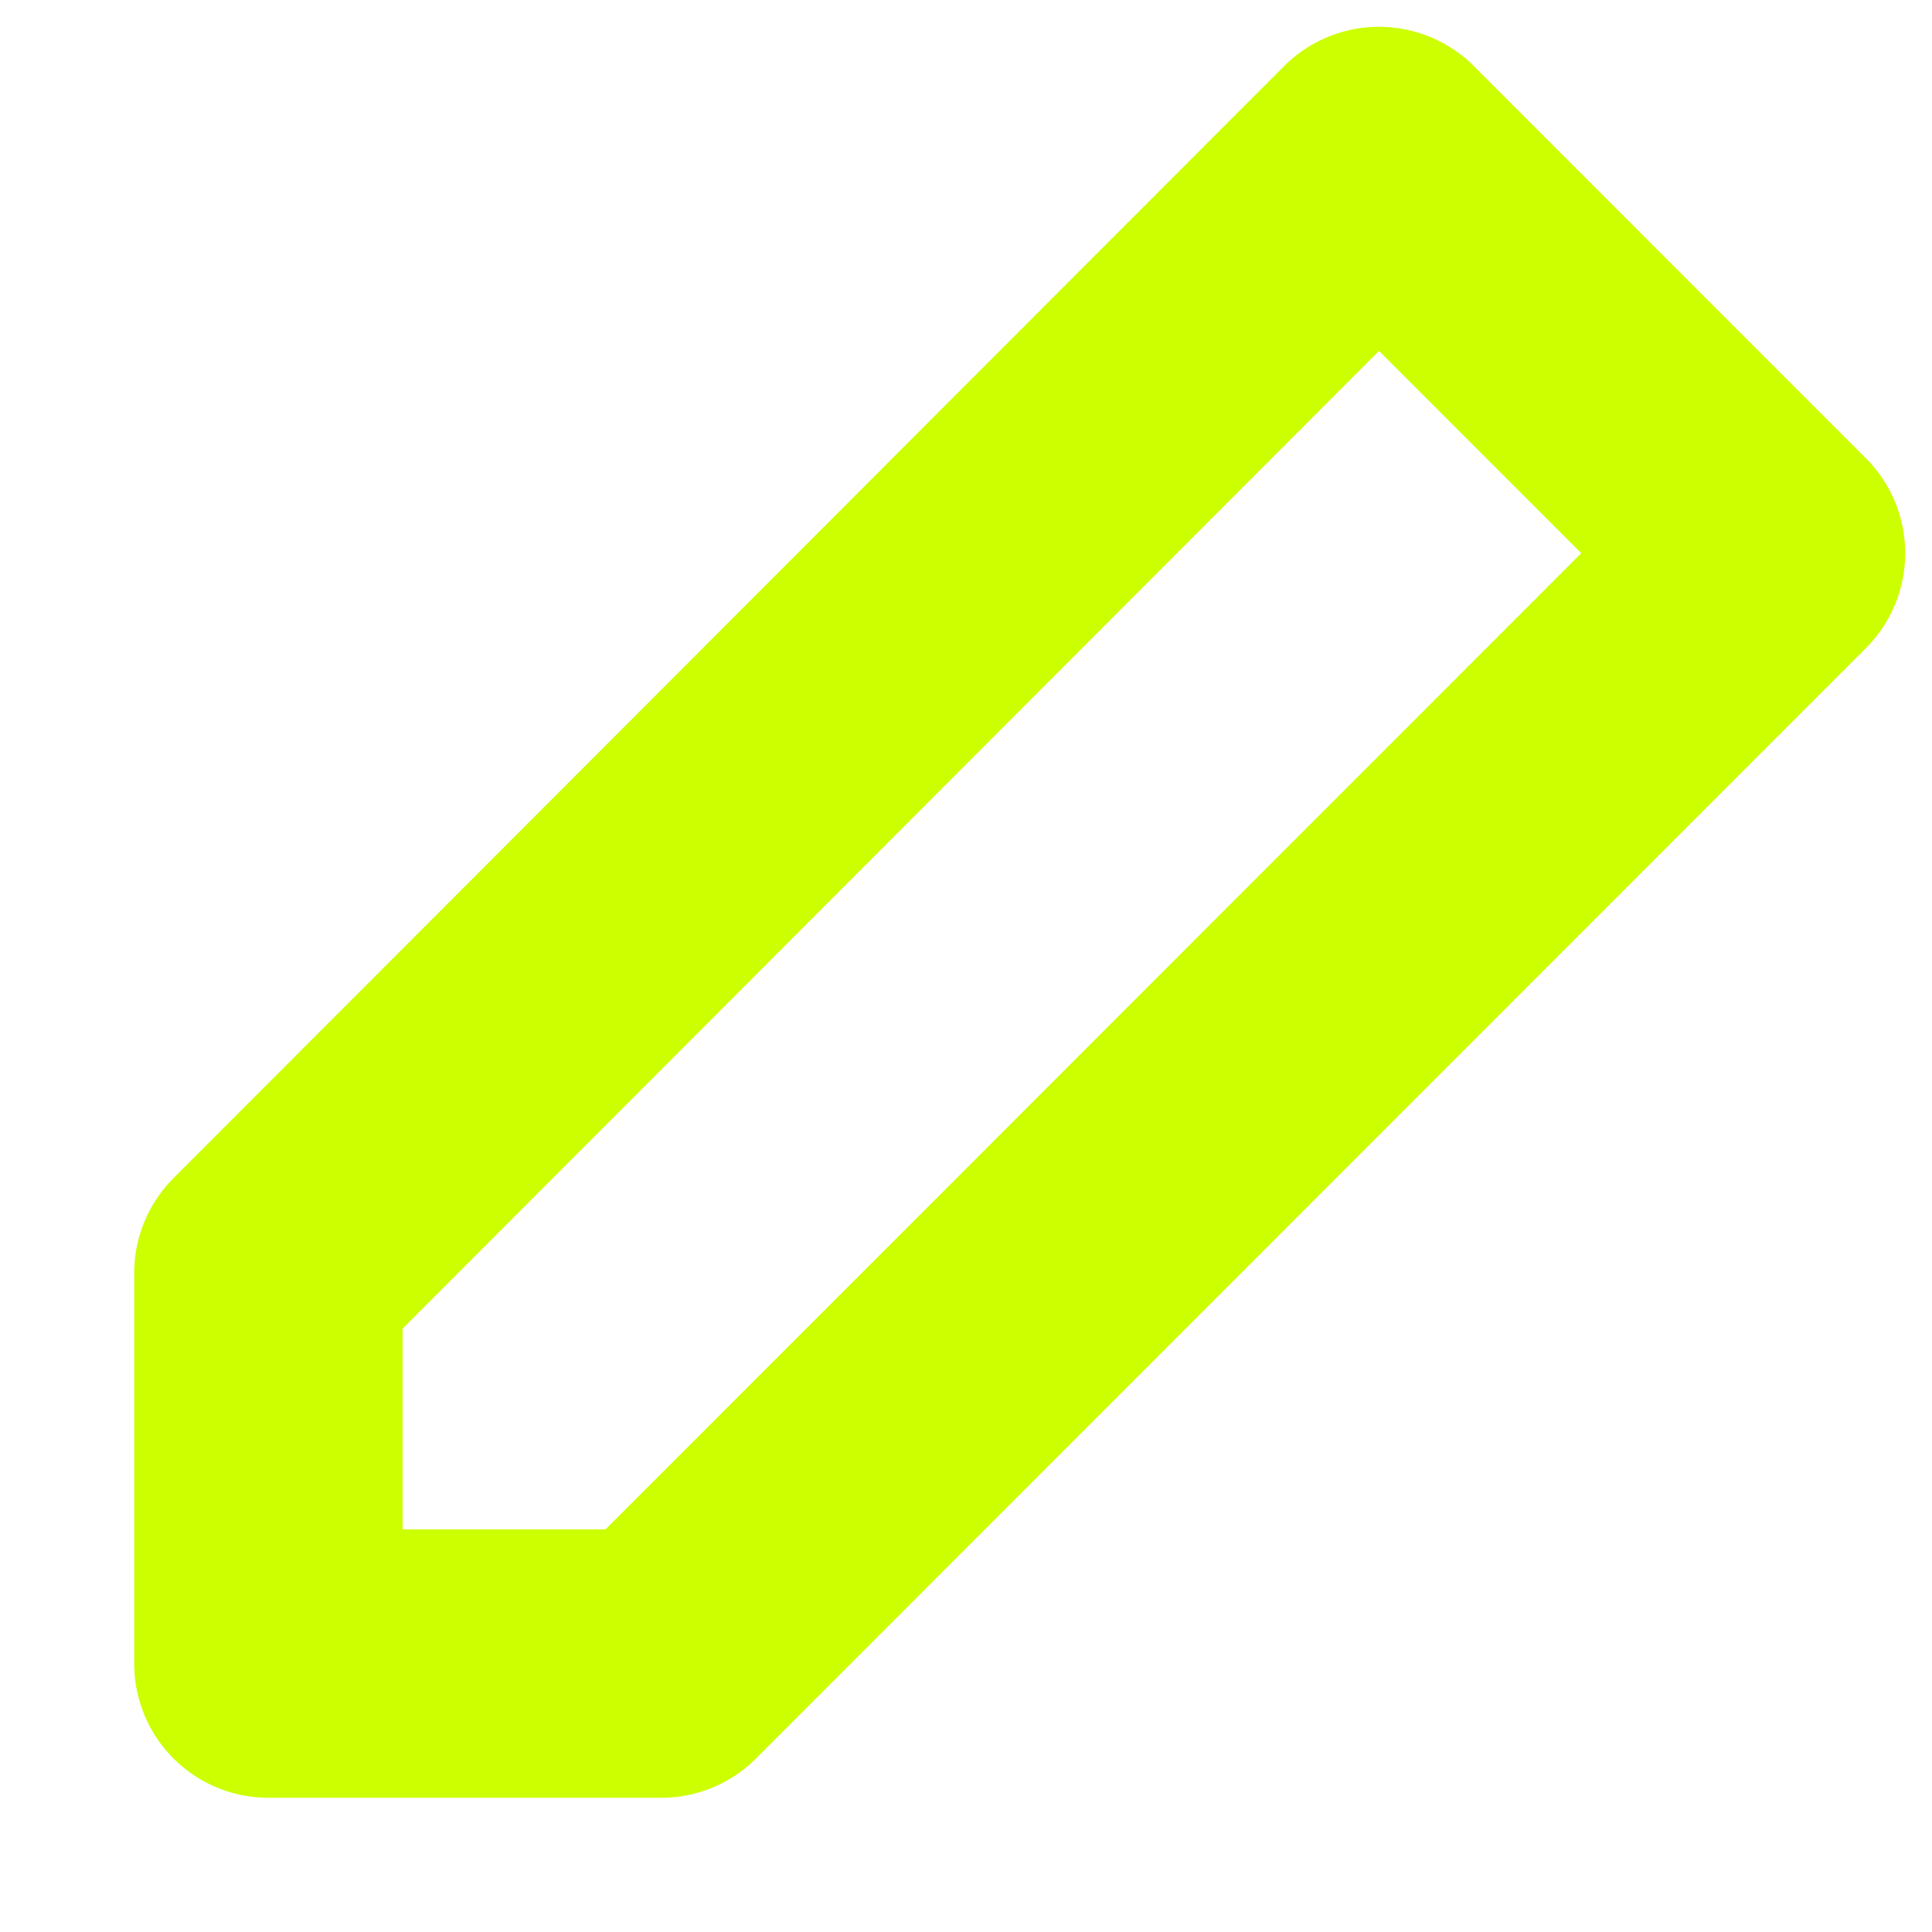
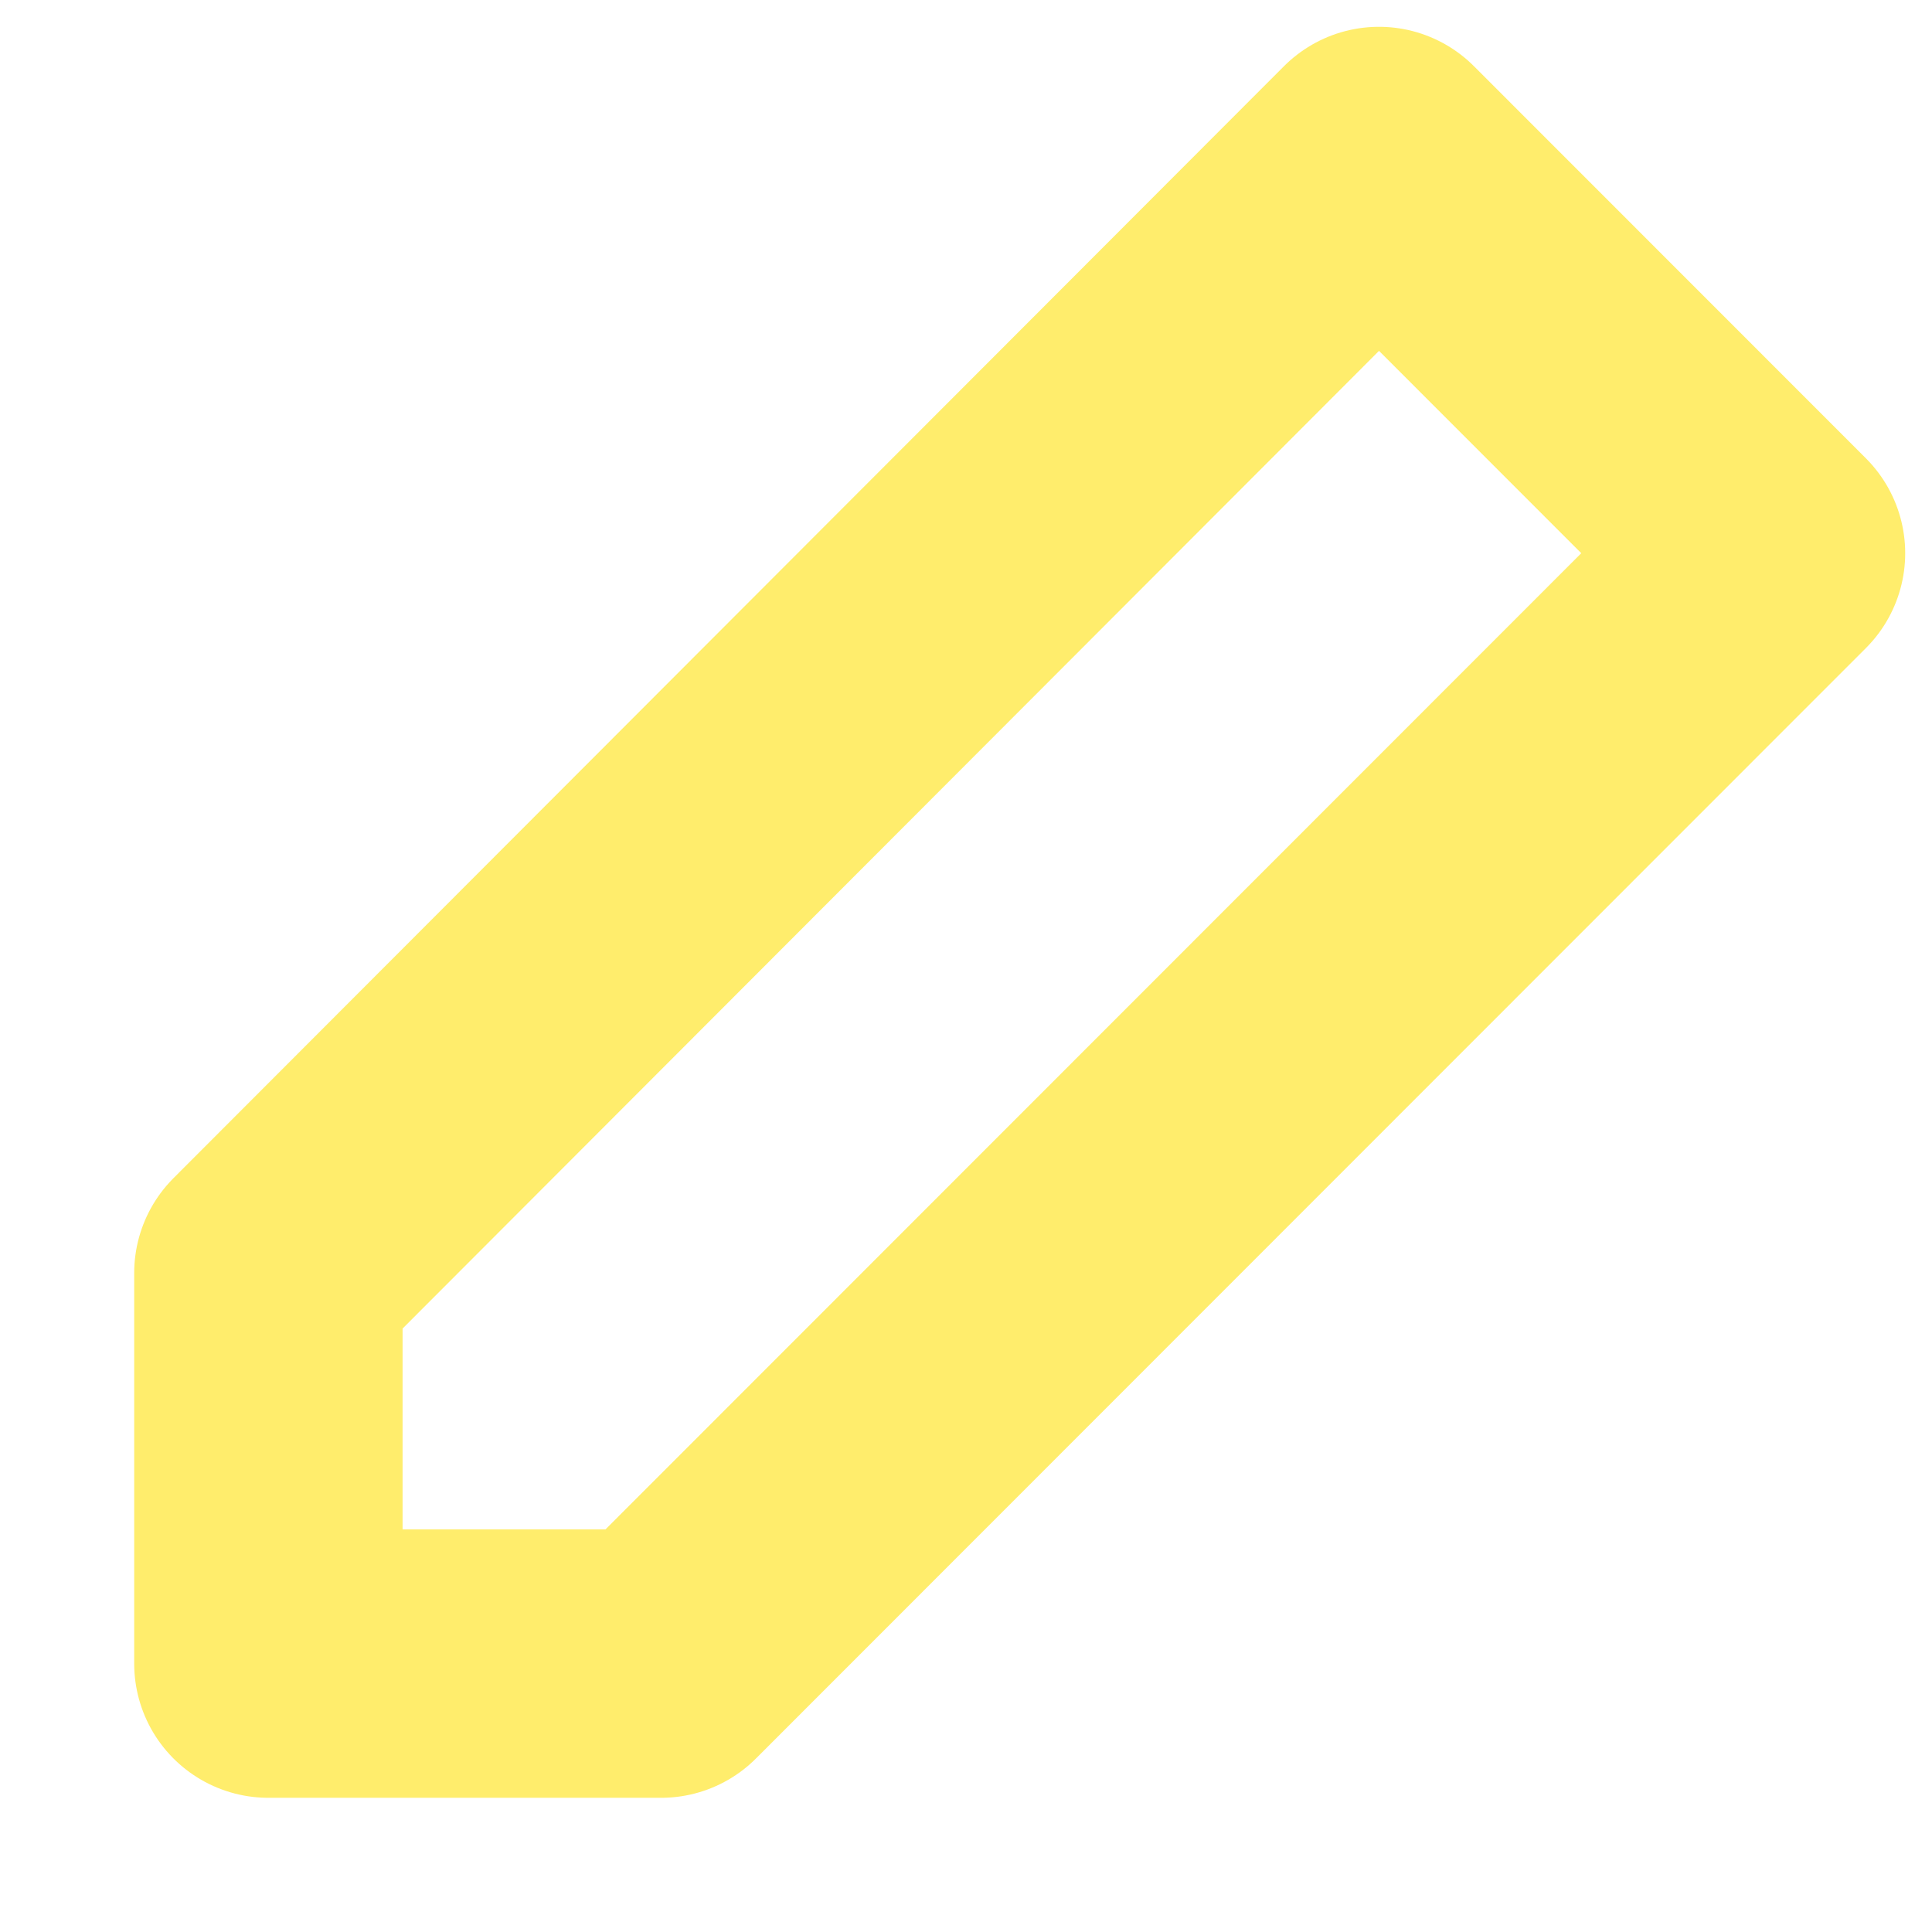
<svg xmlns="http://www.w3.org/2000/svg" width="12" height="12" viewBox="0 0 12 12" fill="none">
  <path d="M1.667 7.907V10.333H4.106L11 3.436L8.565 1L1.667 7.907Z" stroke="url(#paint0_linear_156_26711)" stroke-width="1.667" stroke-linejoin="round" />
  <defs>
    <linearGradient id="paint0_linear_156_26711" x1="6.347" y1="1" x2="13.663" y2="7.158" gradientUnits="userSpaceOnUse">
-       <stop offset="0.865" stop-color="#CCFF00" />
+       <stop offset="0.865" stop-color="#FFED6C" />
    </linearGradient>
  </defs>
</svg>
